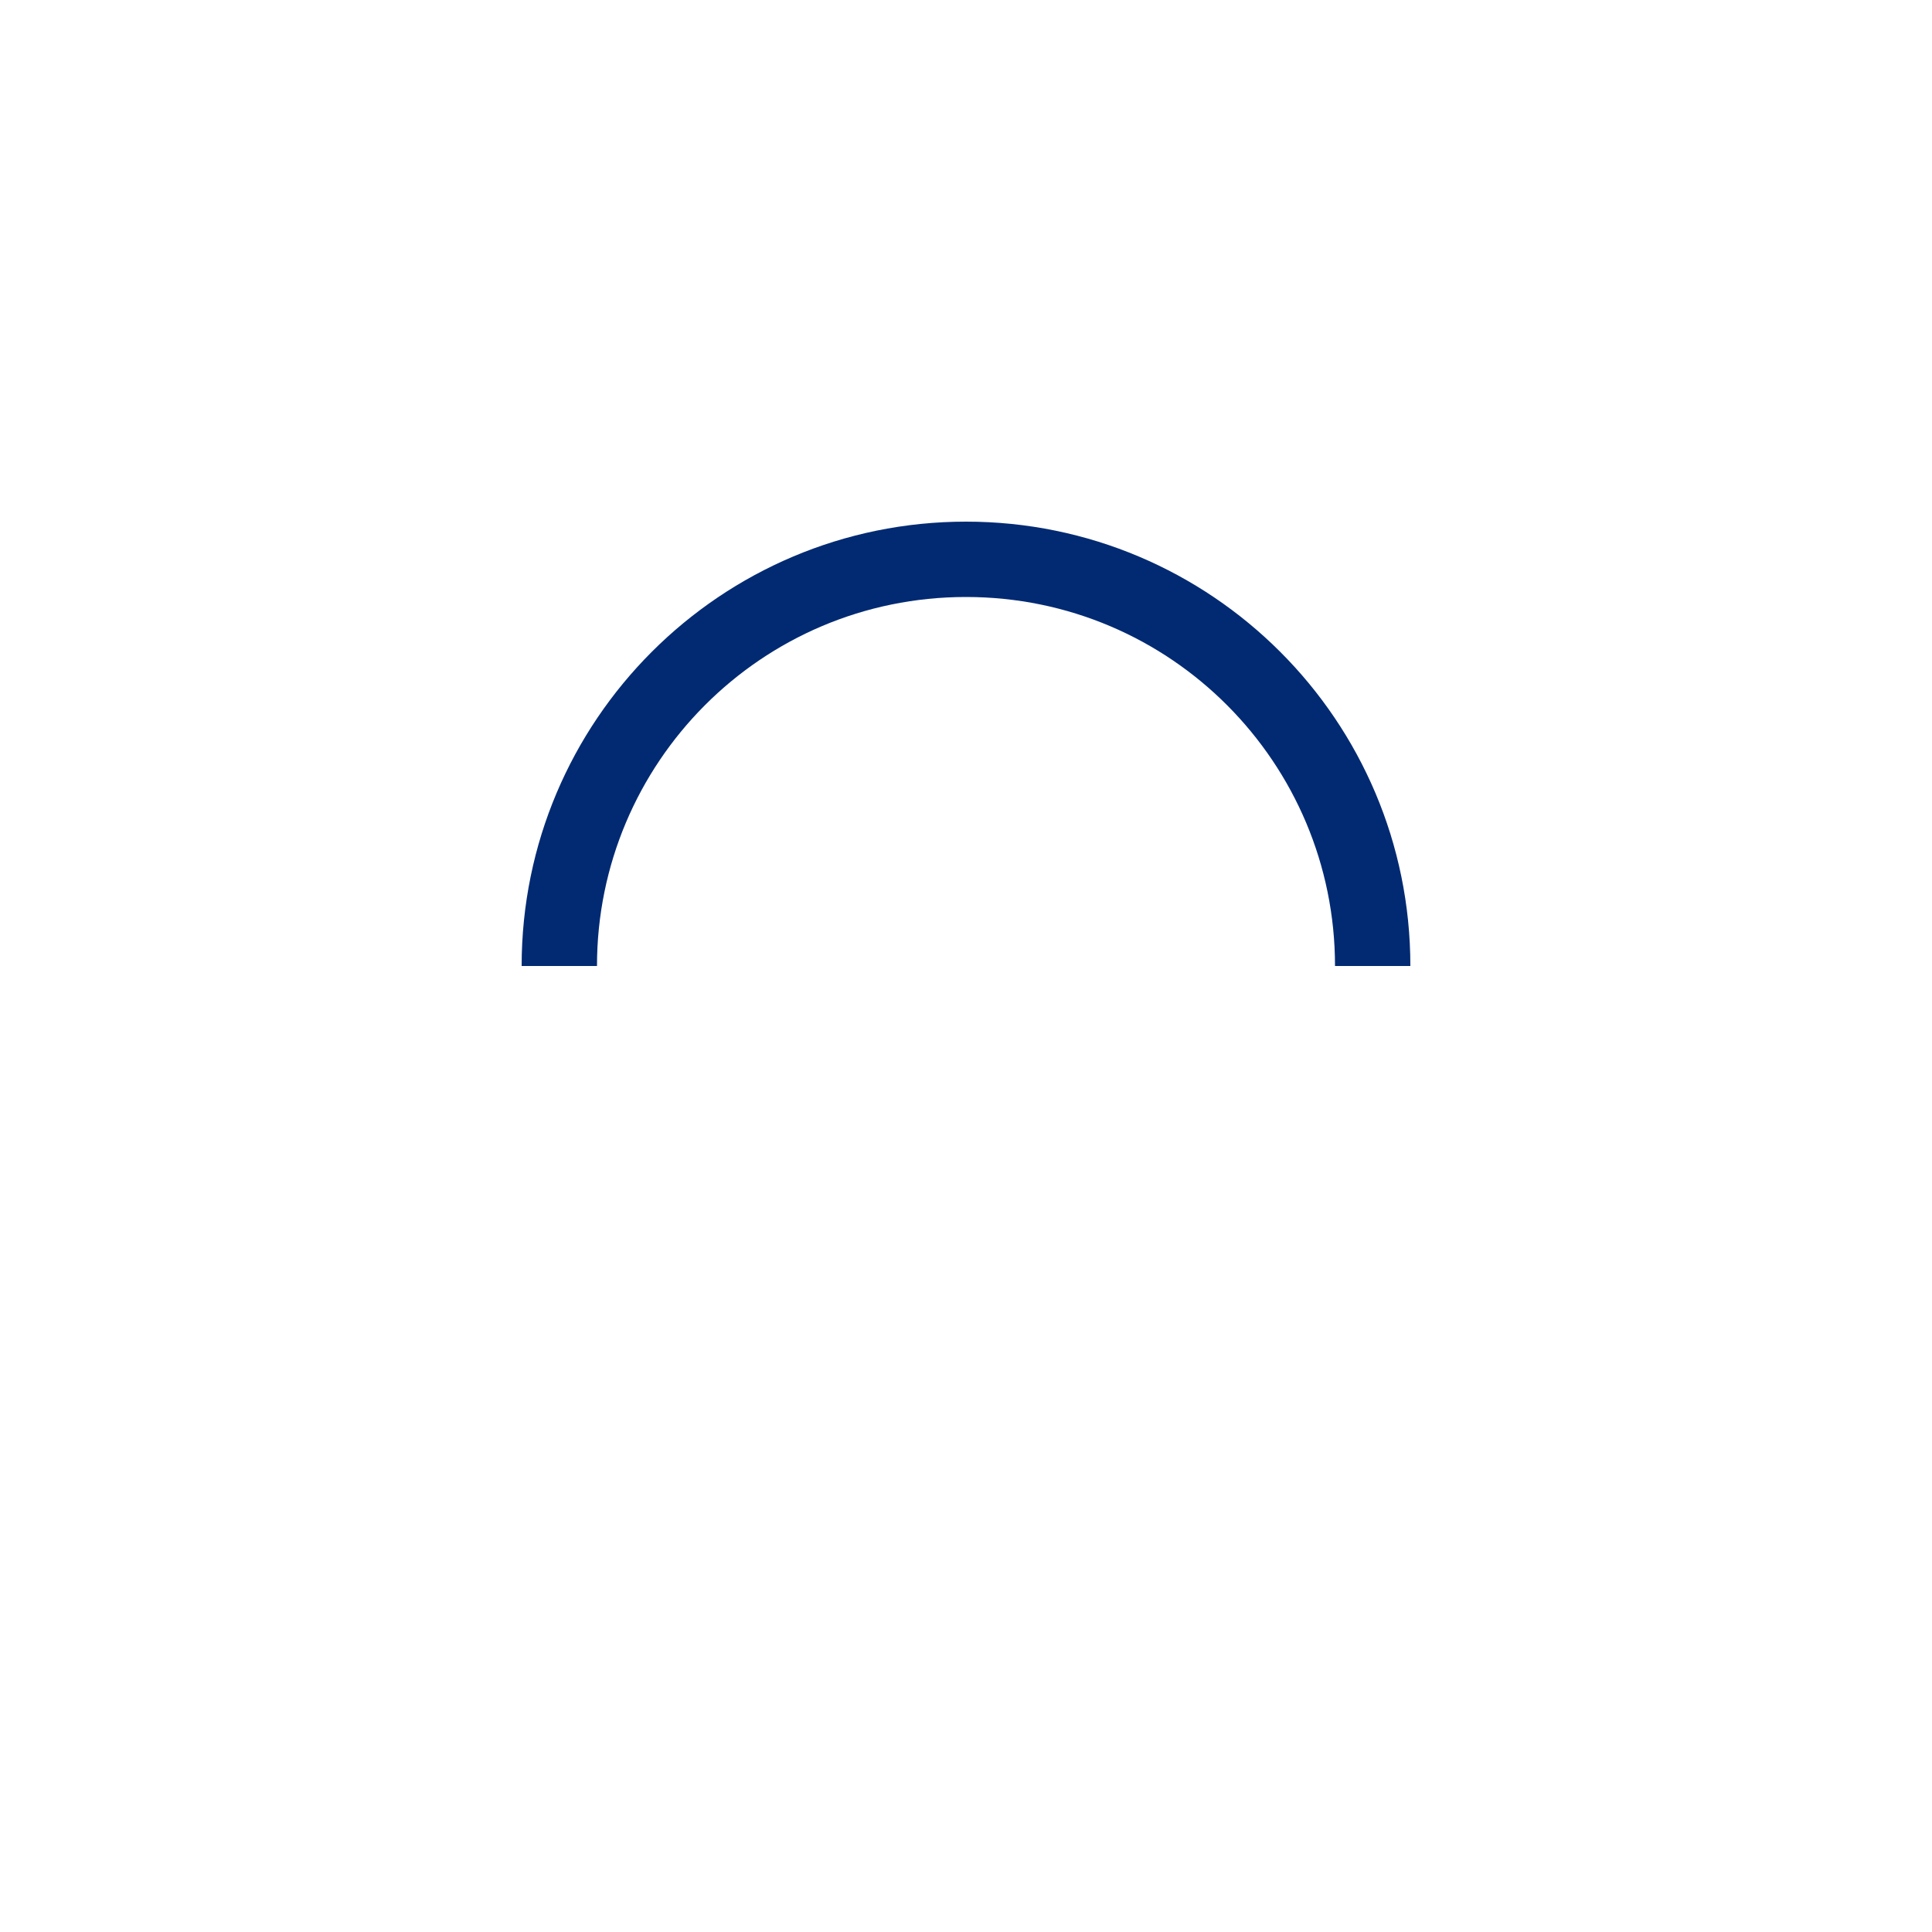
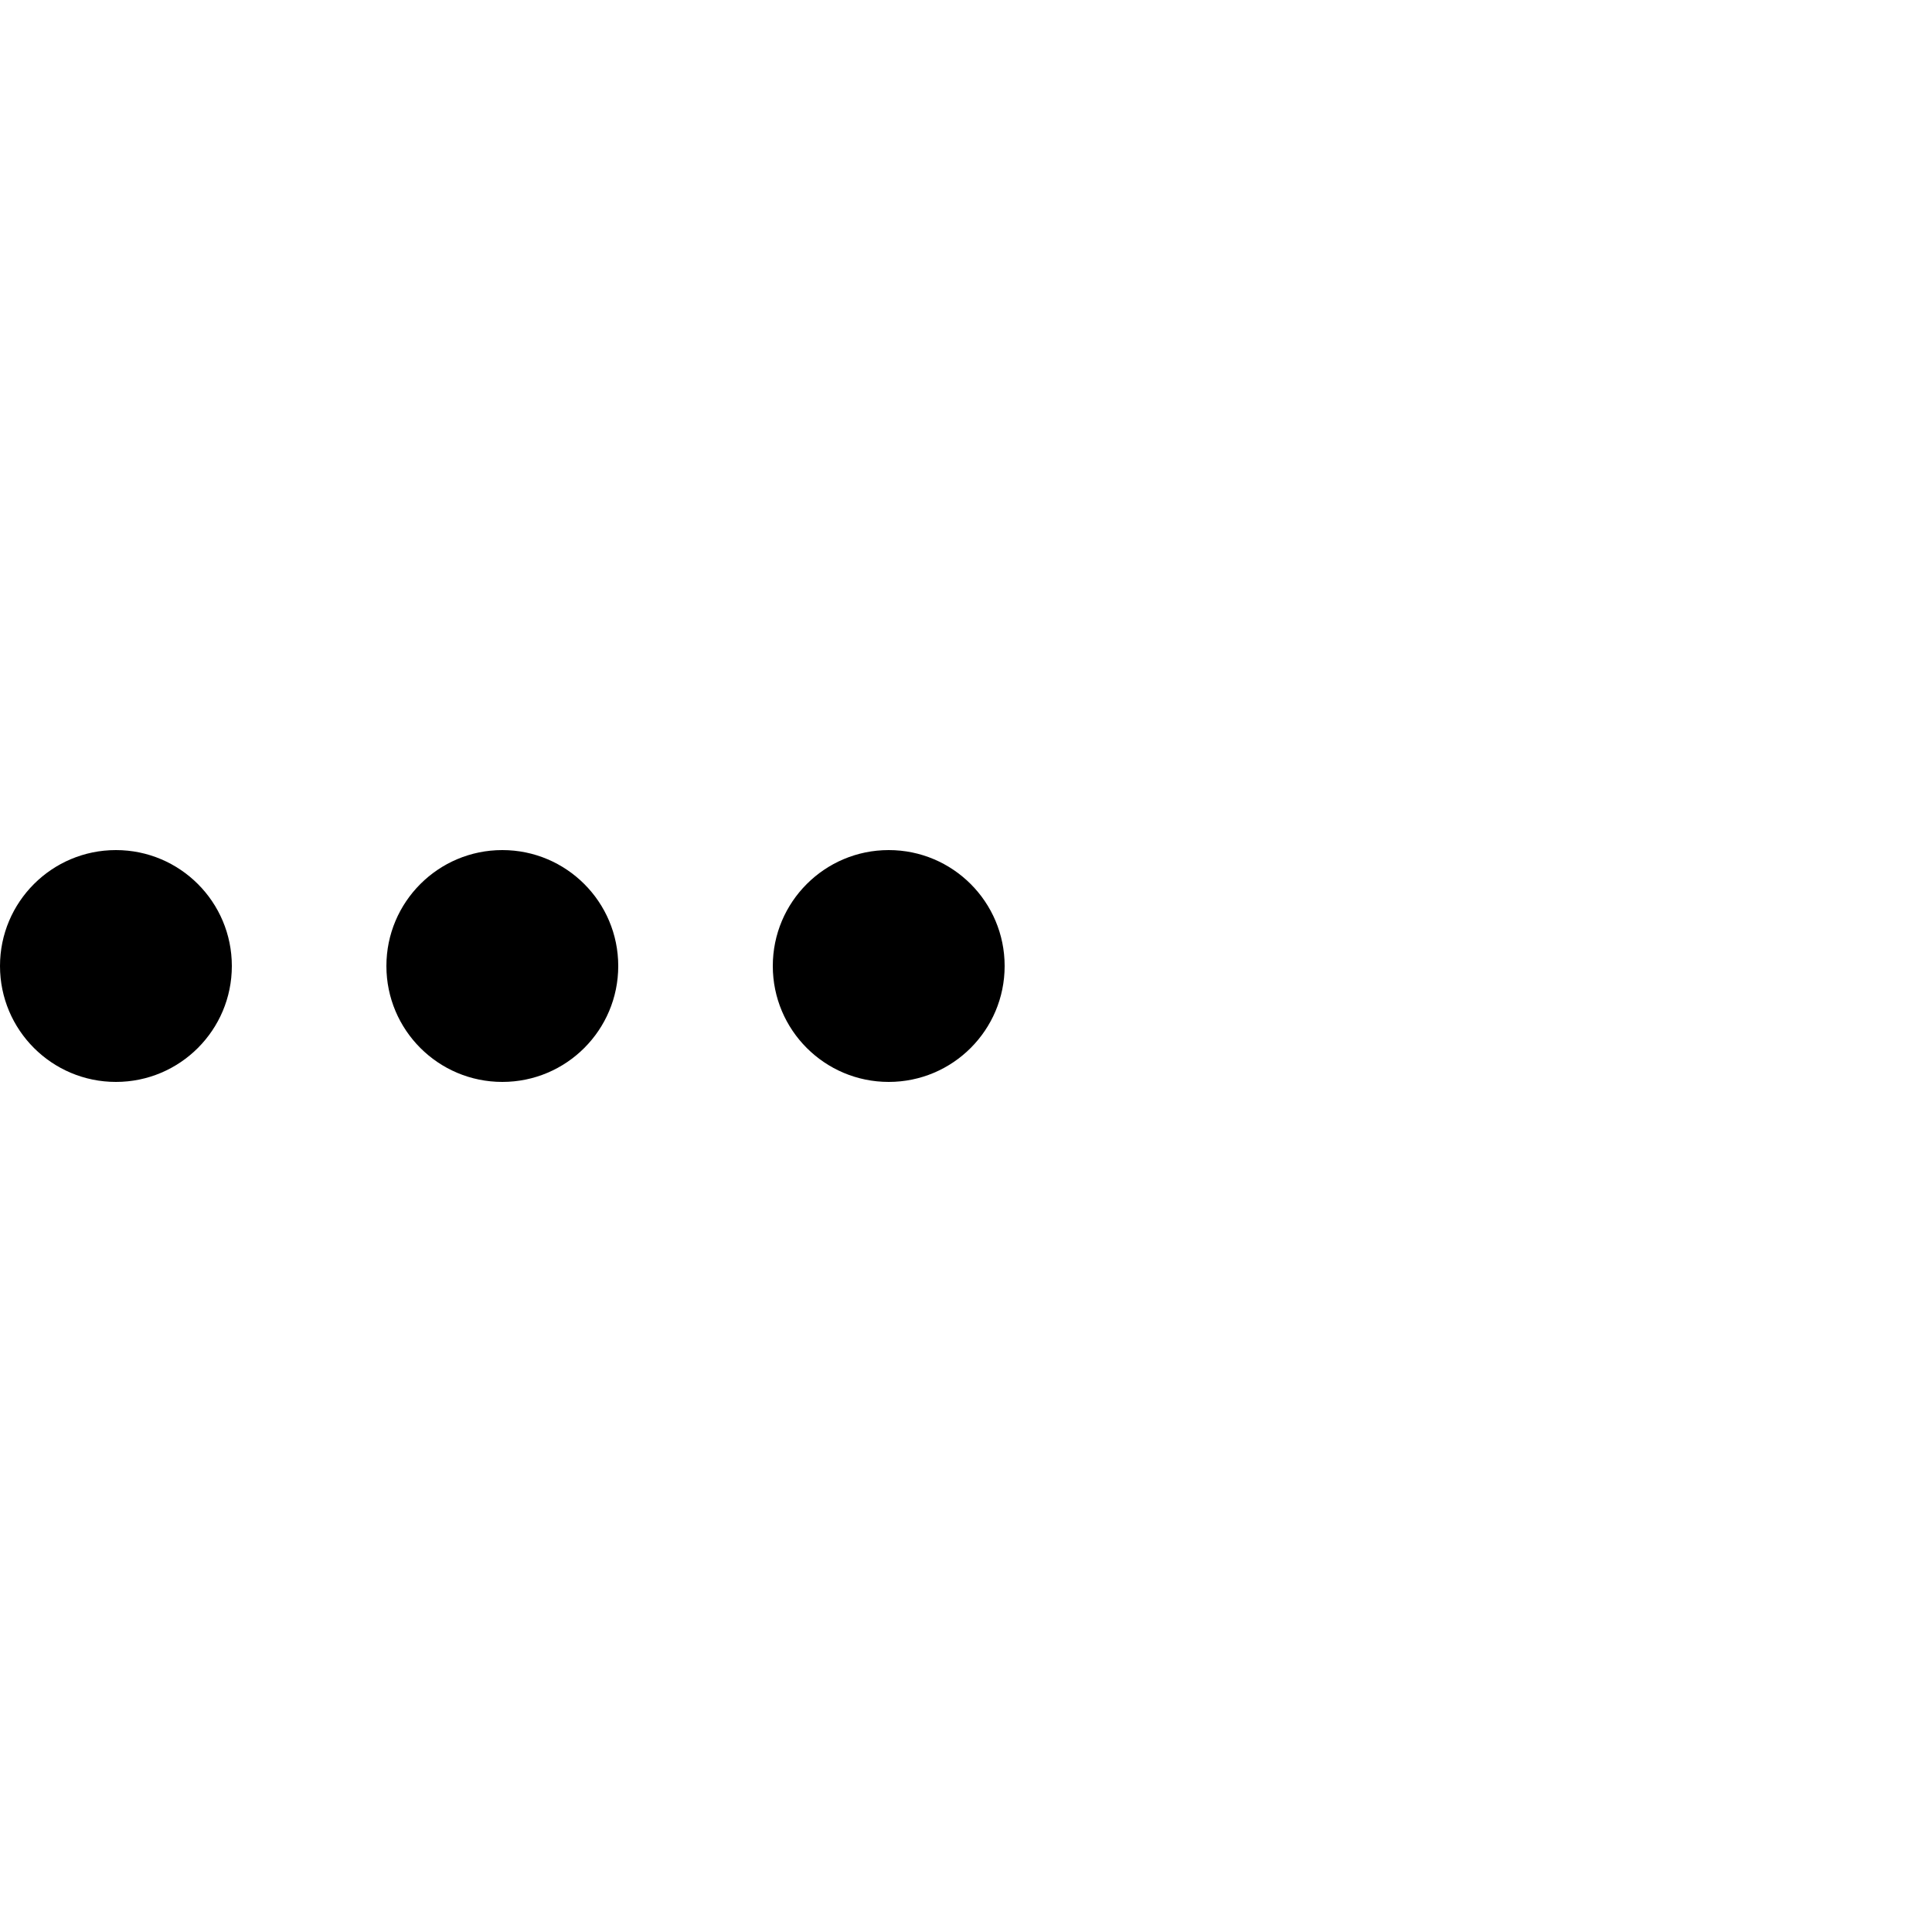
- <svg xmlns="http://www.w3.org/2000/svg" version="1.1" id="L9" x="0px" y="0px" viewBox="0 0 100 100" enable-background="new 0 0 0 0" xml:space="preserve">
-   <path fill="#012A72" d="M73,50c0-12.7-10.3-23-23-23S27,37.3,27,50 M30.9,50c0-10.5,8.5-19.1,19.1-19.1S69.1,39.5,69.1,50">
-     <animateTransform attributeName="transform" attributeType="XML" type="rotate" dur="1s" from="0 50 50" to="360 50 50" repeatCount="indefinite" />
-   </path>
+ <svg xmlns="http://www.w3.org/2000/svg" version="1.1" id="L4" x="0px" y="0px" viewBox="0 0 100 100" enable-background="new 0 0 0 0" xml:space="preserve">
+   <circle fill="#000000" stroke="none" cx="6" cy="50" r="6">
+     <animate attributeName="opacity" dur="1s" values="0;1;0" repeatCount="indefinite" begin="0.1" />
+   </circle>
+   <circle fill="#000000" stroke="none" cx="26" cy="50" r="6">
+     <animate attributeName="opacity" dur="1s" values="0;1;0" repeatCount="indefinite" begin="0.2" />
+   </circle>
+   <circle fill="#000000" stroke="none" cx="46" cy="50" r="6">
+     <animate attributeName="opacity" dur="1s" values="0;1;0" repeatCount="indefinite" begin="0.3" />
+   </circle>
</svg>
